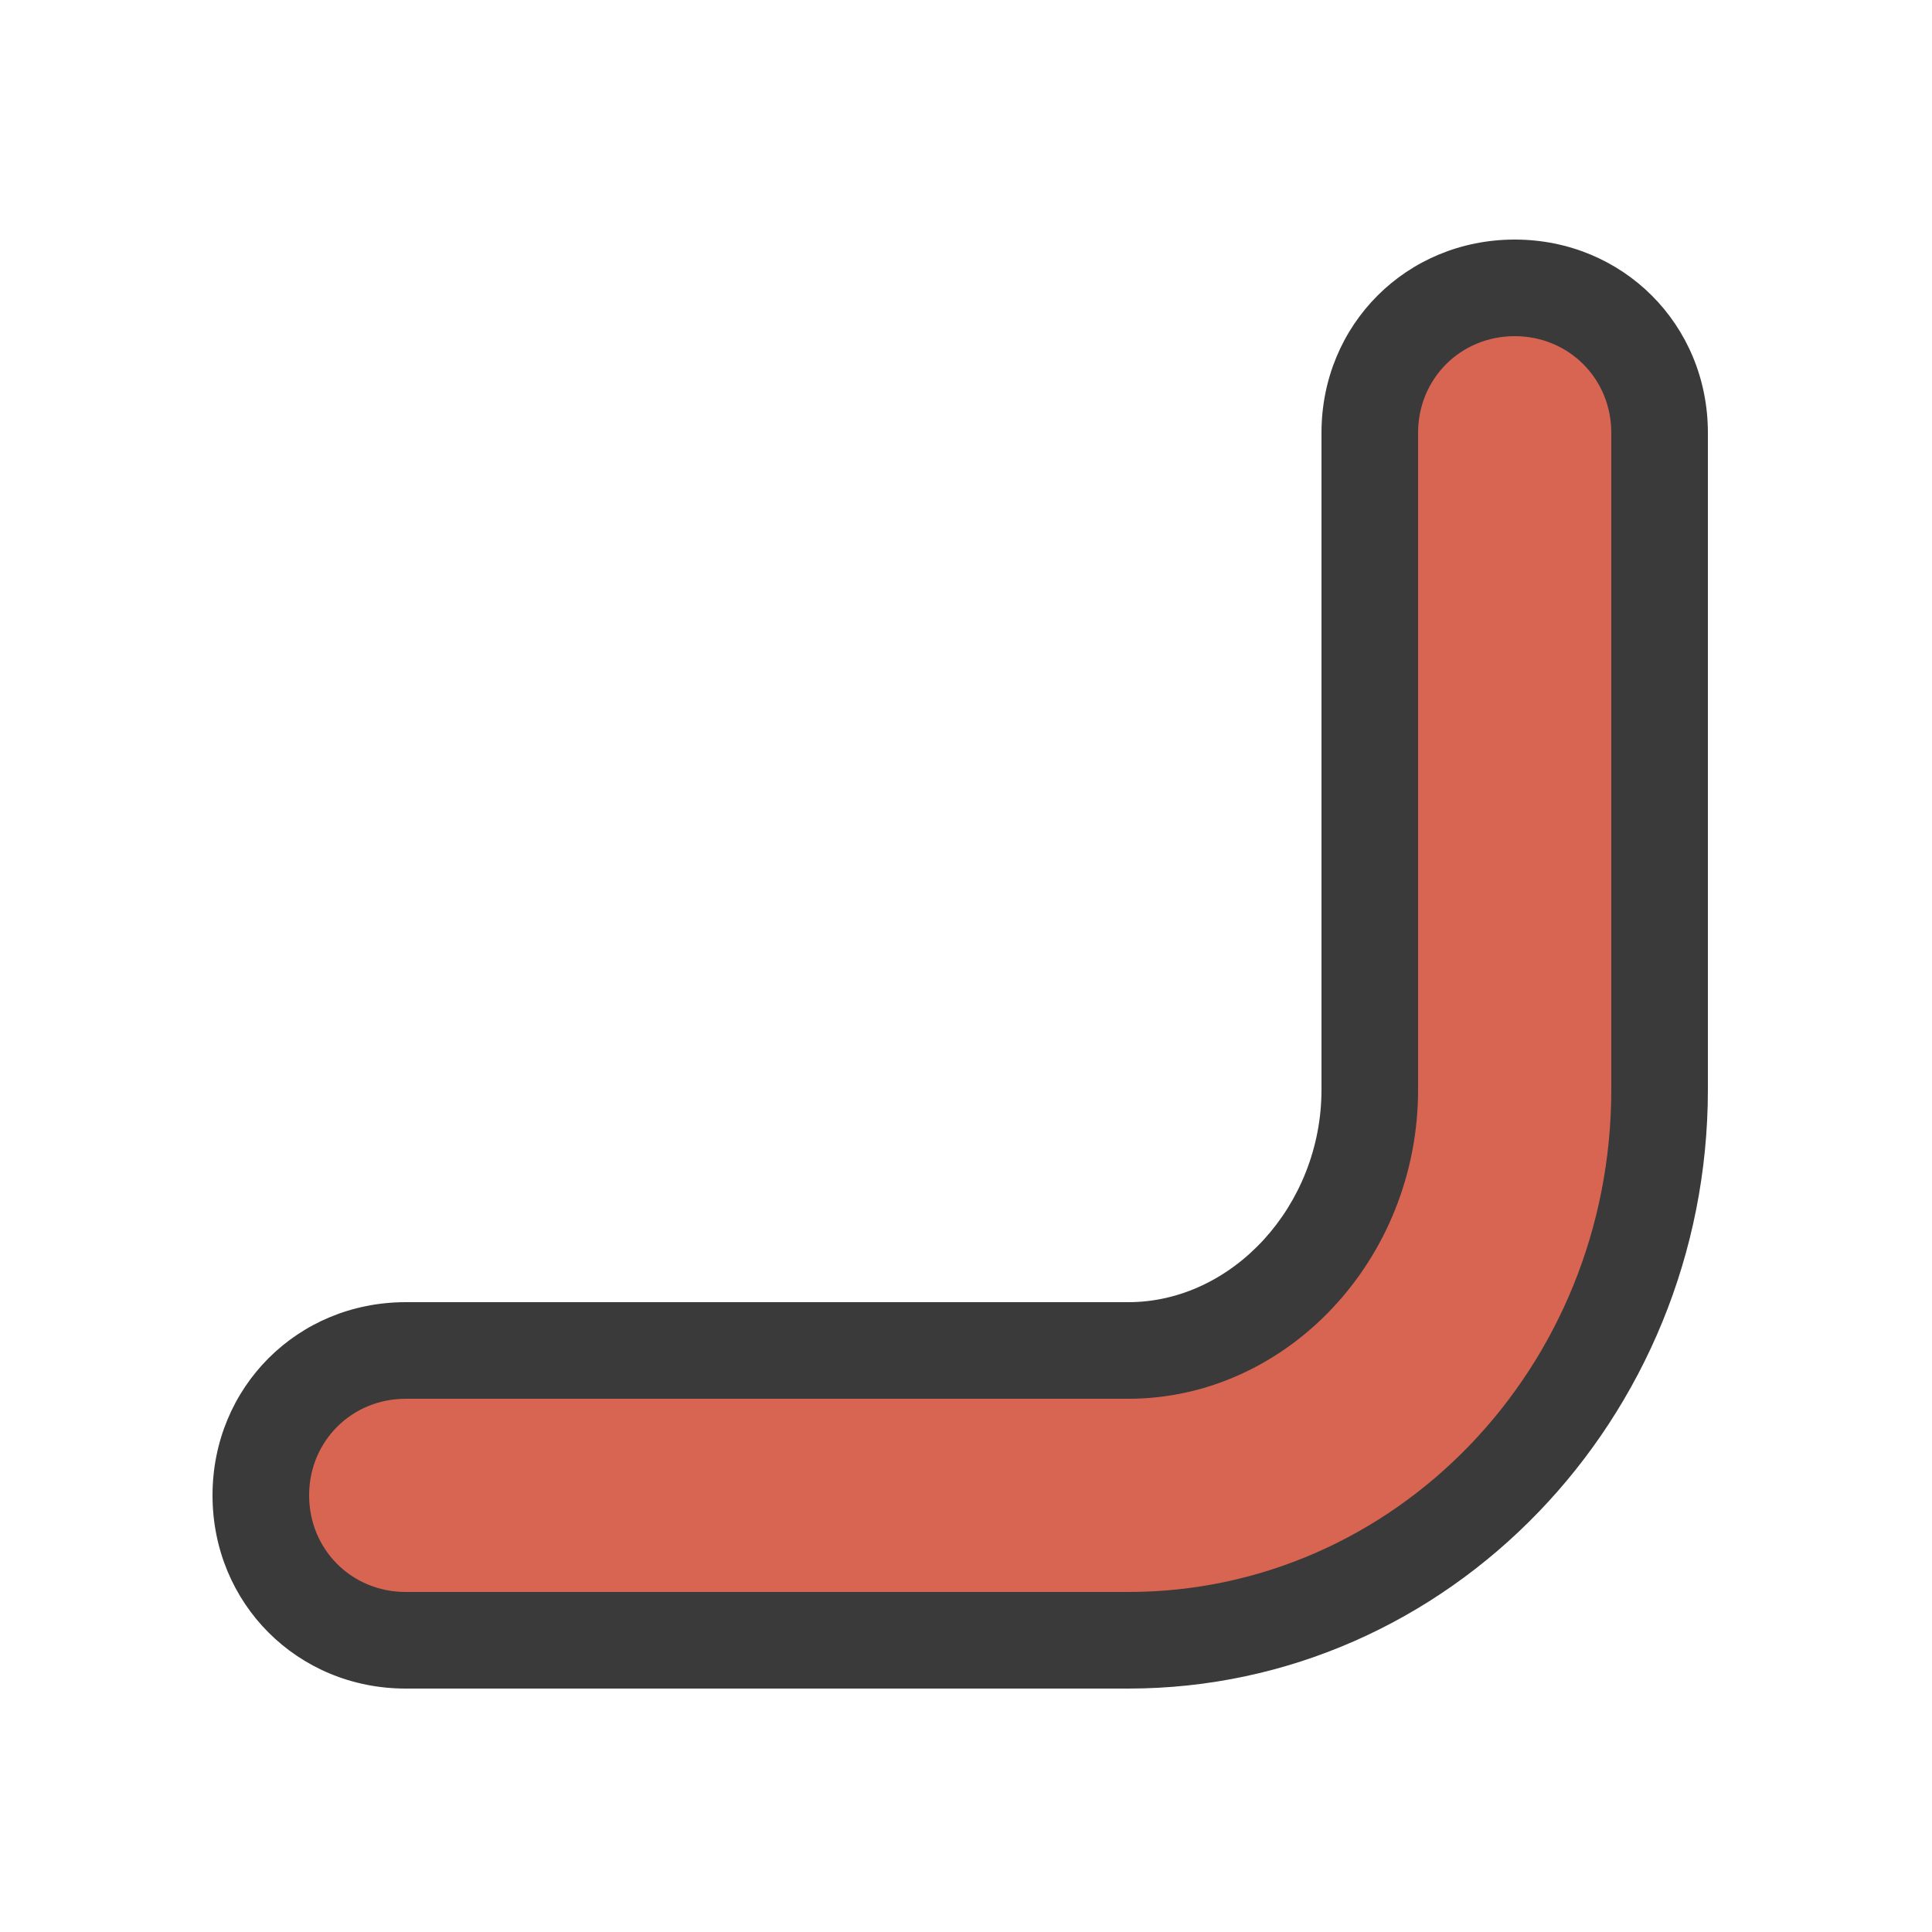
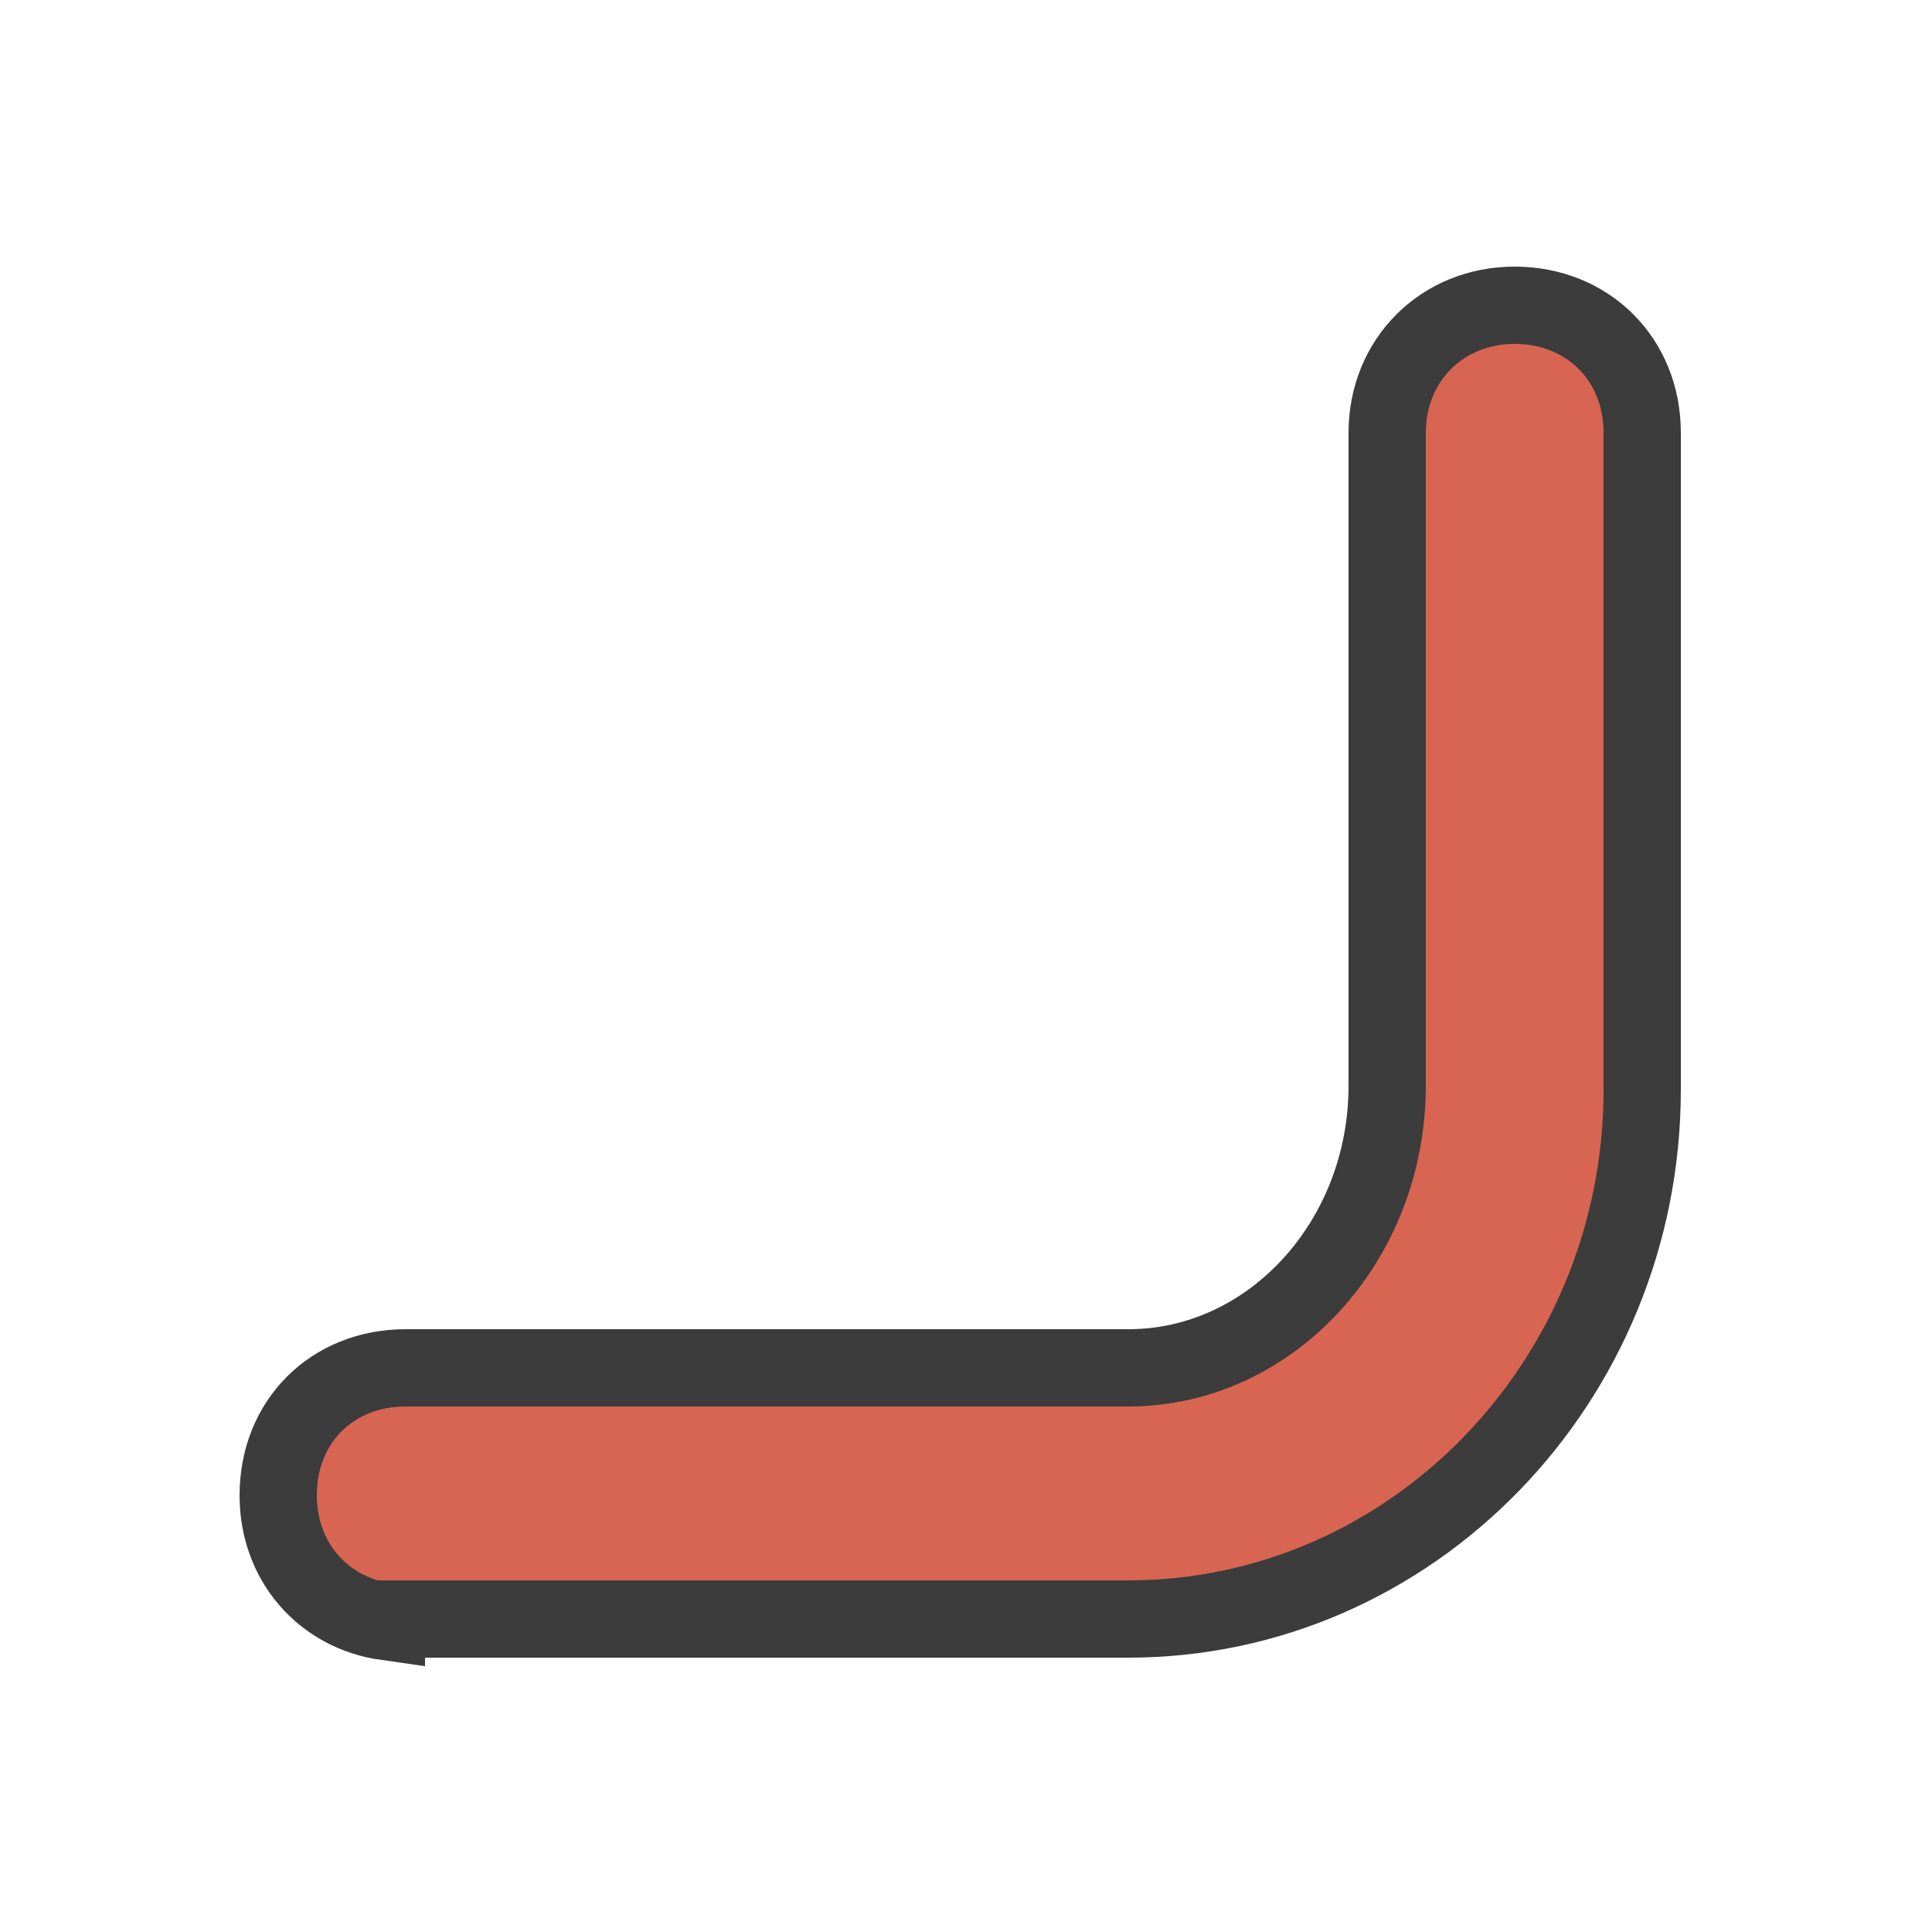
<svg xmlns="http://www.w3.org/2000/svg" id="Layer_1" version="1.1" viewBox="0 0 50 50">
  <defs>
    <style>
      .st0 {
        fill: #d86552;
-       }
- 
-       .st1 {
-         fill: #3a3a3a;
+         stroke: #3c3c3c;
+         stroke-miterlimit: 10;
+         stroke-width: 2px;
      }
    </style>
  </defs>
-   <path class="st0" d="M10.5,42.5c-2.1,0-3.8-1.6-3.8-3.8s1.6-3.8,3.8-3.8h18.7c3.4,0,6.2-3,6.2-6.8V11.2c0-2.1,1.6-3.8,3.8-3.8s3.8,1.6,3.8,3.8v17c0,7.9-6.2,14.2-13.8,14.2H10.5Z" />
-   <path class="st1" d="M39.2,8.7c1.4,0,2.5,1.1,2.5,2.5v17c0,7.2-5.6,13-12.5,13H10.5c-1.4,0-2.5-1.1-2.5-2.5s1.1-2.5,2.5-2.5h18.7c4.1,0,7.5-3.6,7.5-8V11.2c0-1.4,1.1-2.5,2.5-2.5M39.2,6.2c-2.8,0-5,2.2-5,5v17c0,3-2.3,5.5-5,5.5H10.5c-2.8,0-5,2.2-5,5s2.2,5,5,5h18.7c8.3,0,15-7,15-15.5V11.2c0-2.8-2.2-5-5-5h0Z" />
+   <path class="st0" d="M10,41.97c-1.63-.23-2.8-1.55-2.8-3.27,0-1.91,1.39-3.3,3.3-3.3h18.7c3.69,0,6.7-3.28,6.7-7.3V11.2c0-1.88,1.42-3.3,3.3-3.3s3.3,1.39,3.3,3.3v17c0,7.55-5.97,13.7-13.3,13.7H10v.07Z" />
</svg>
